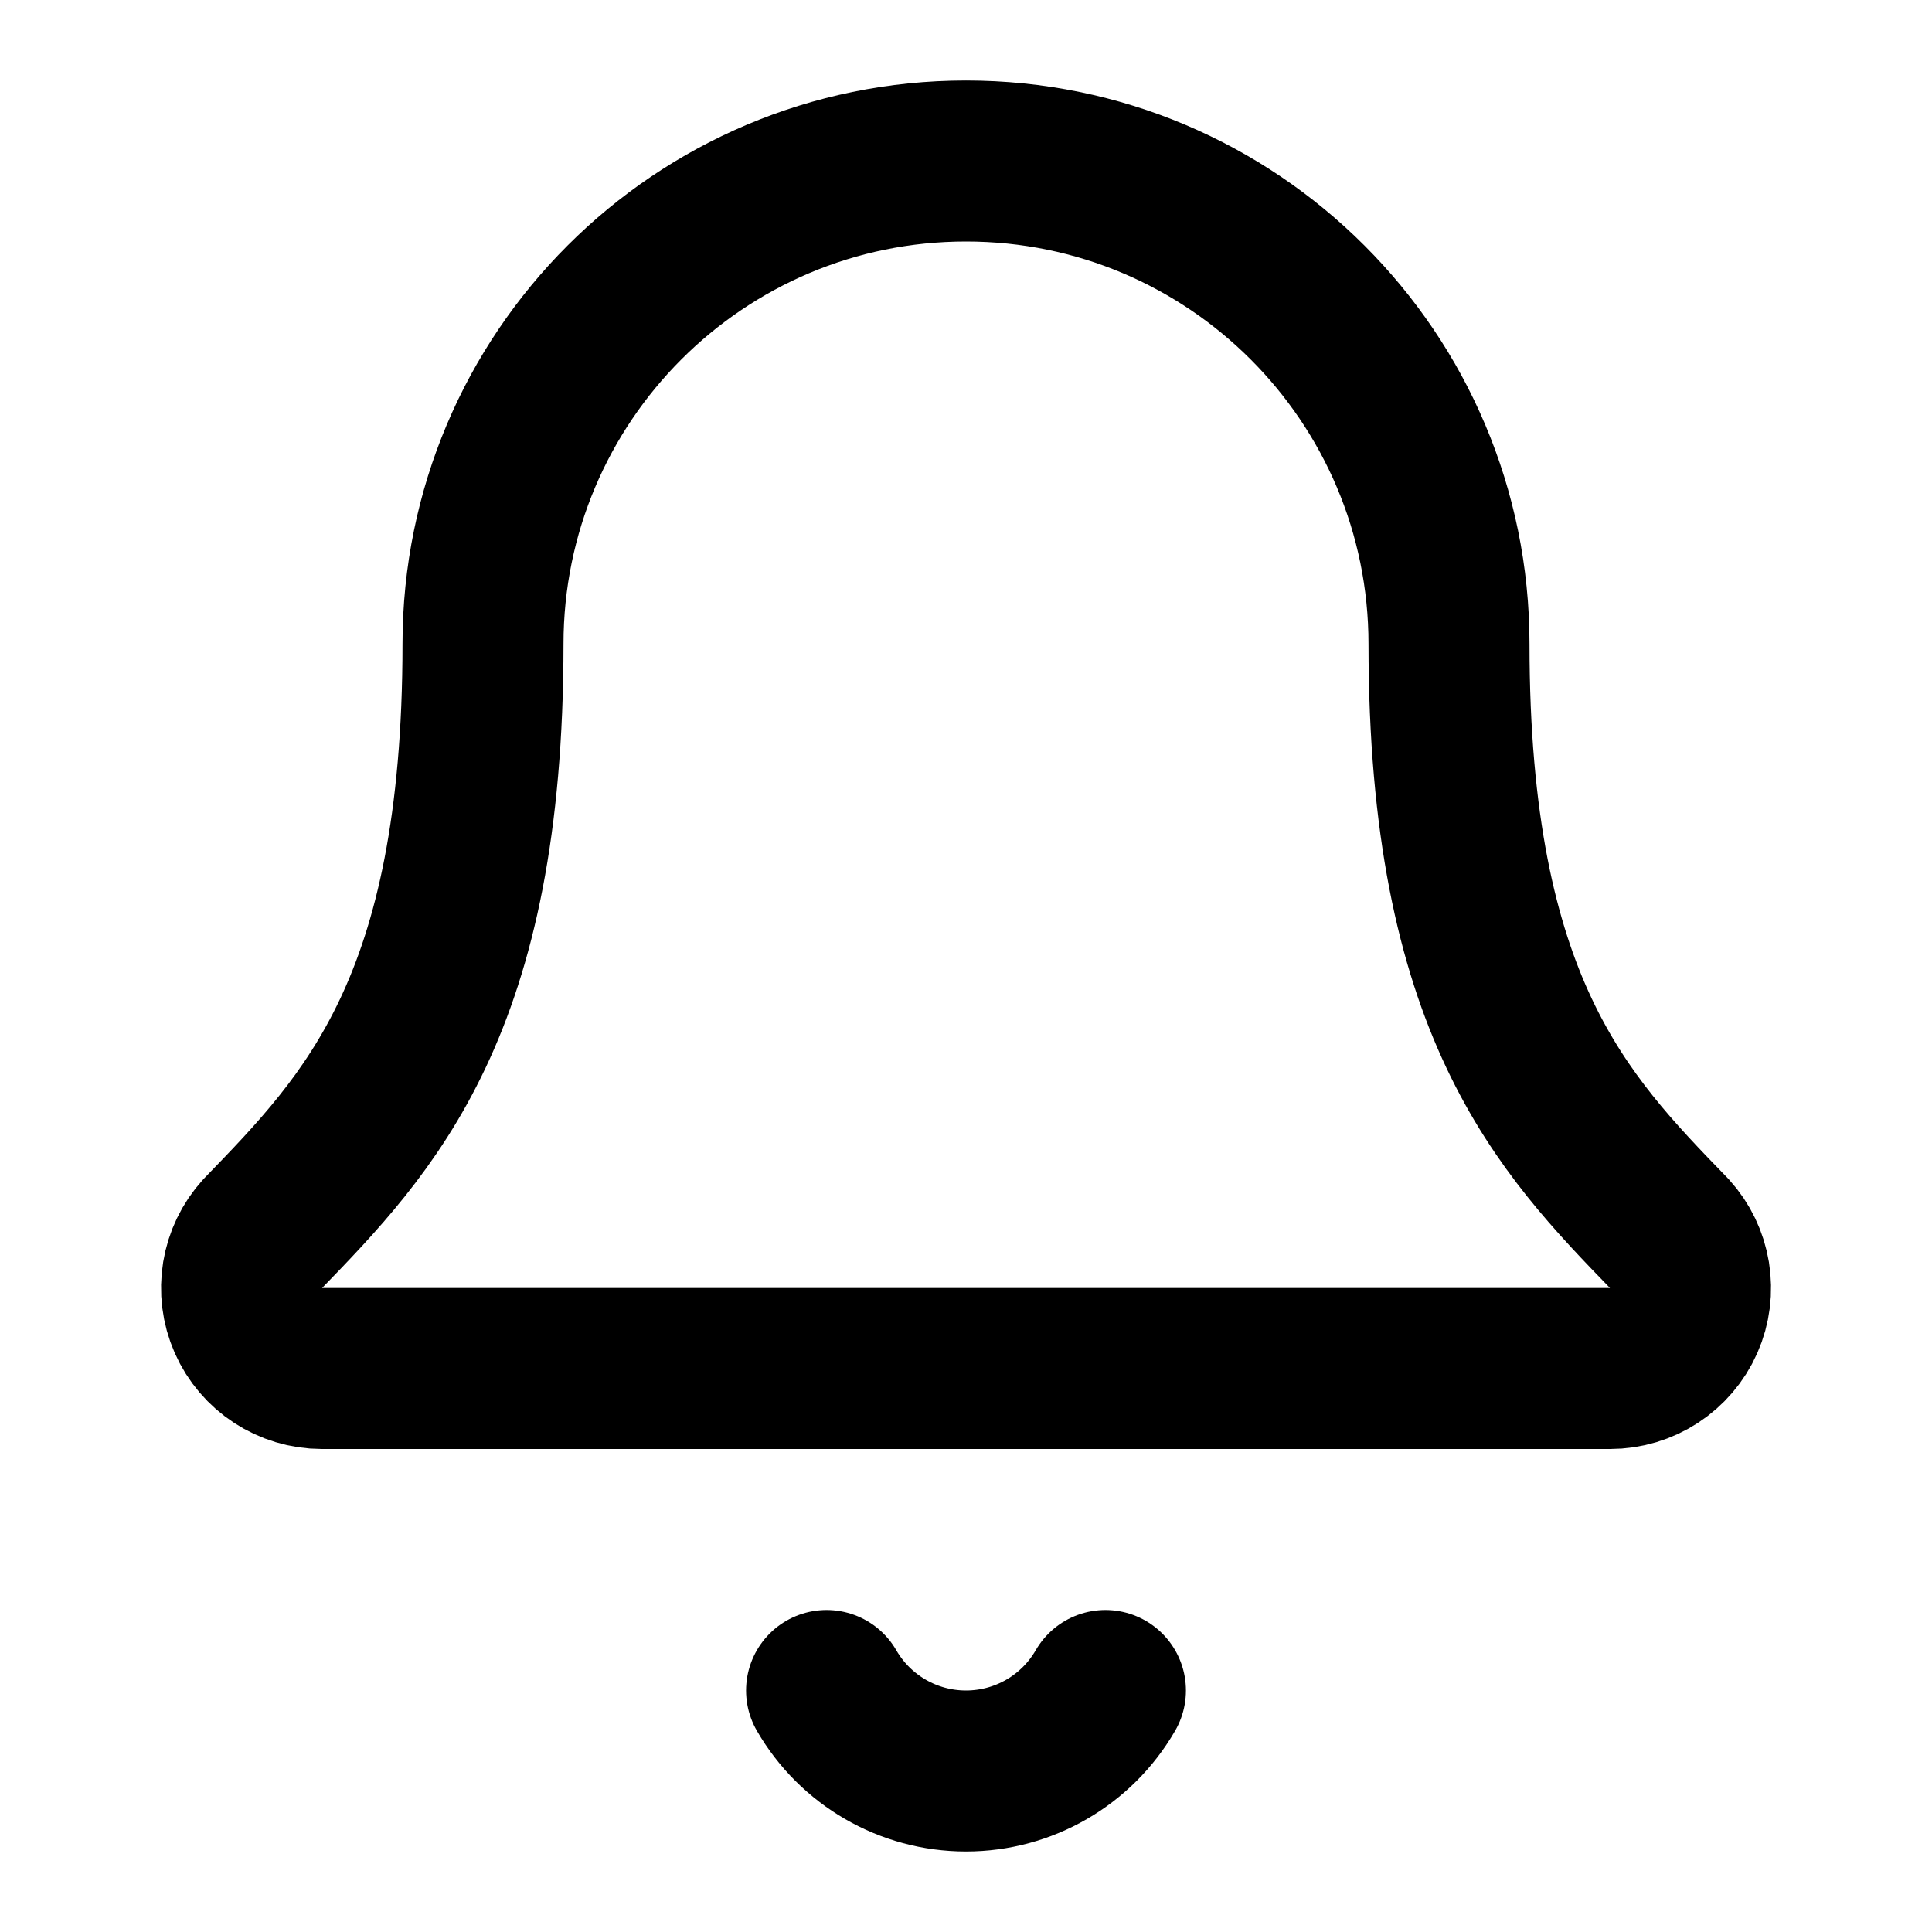
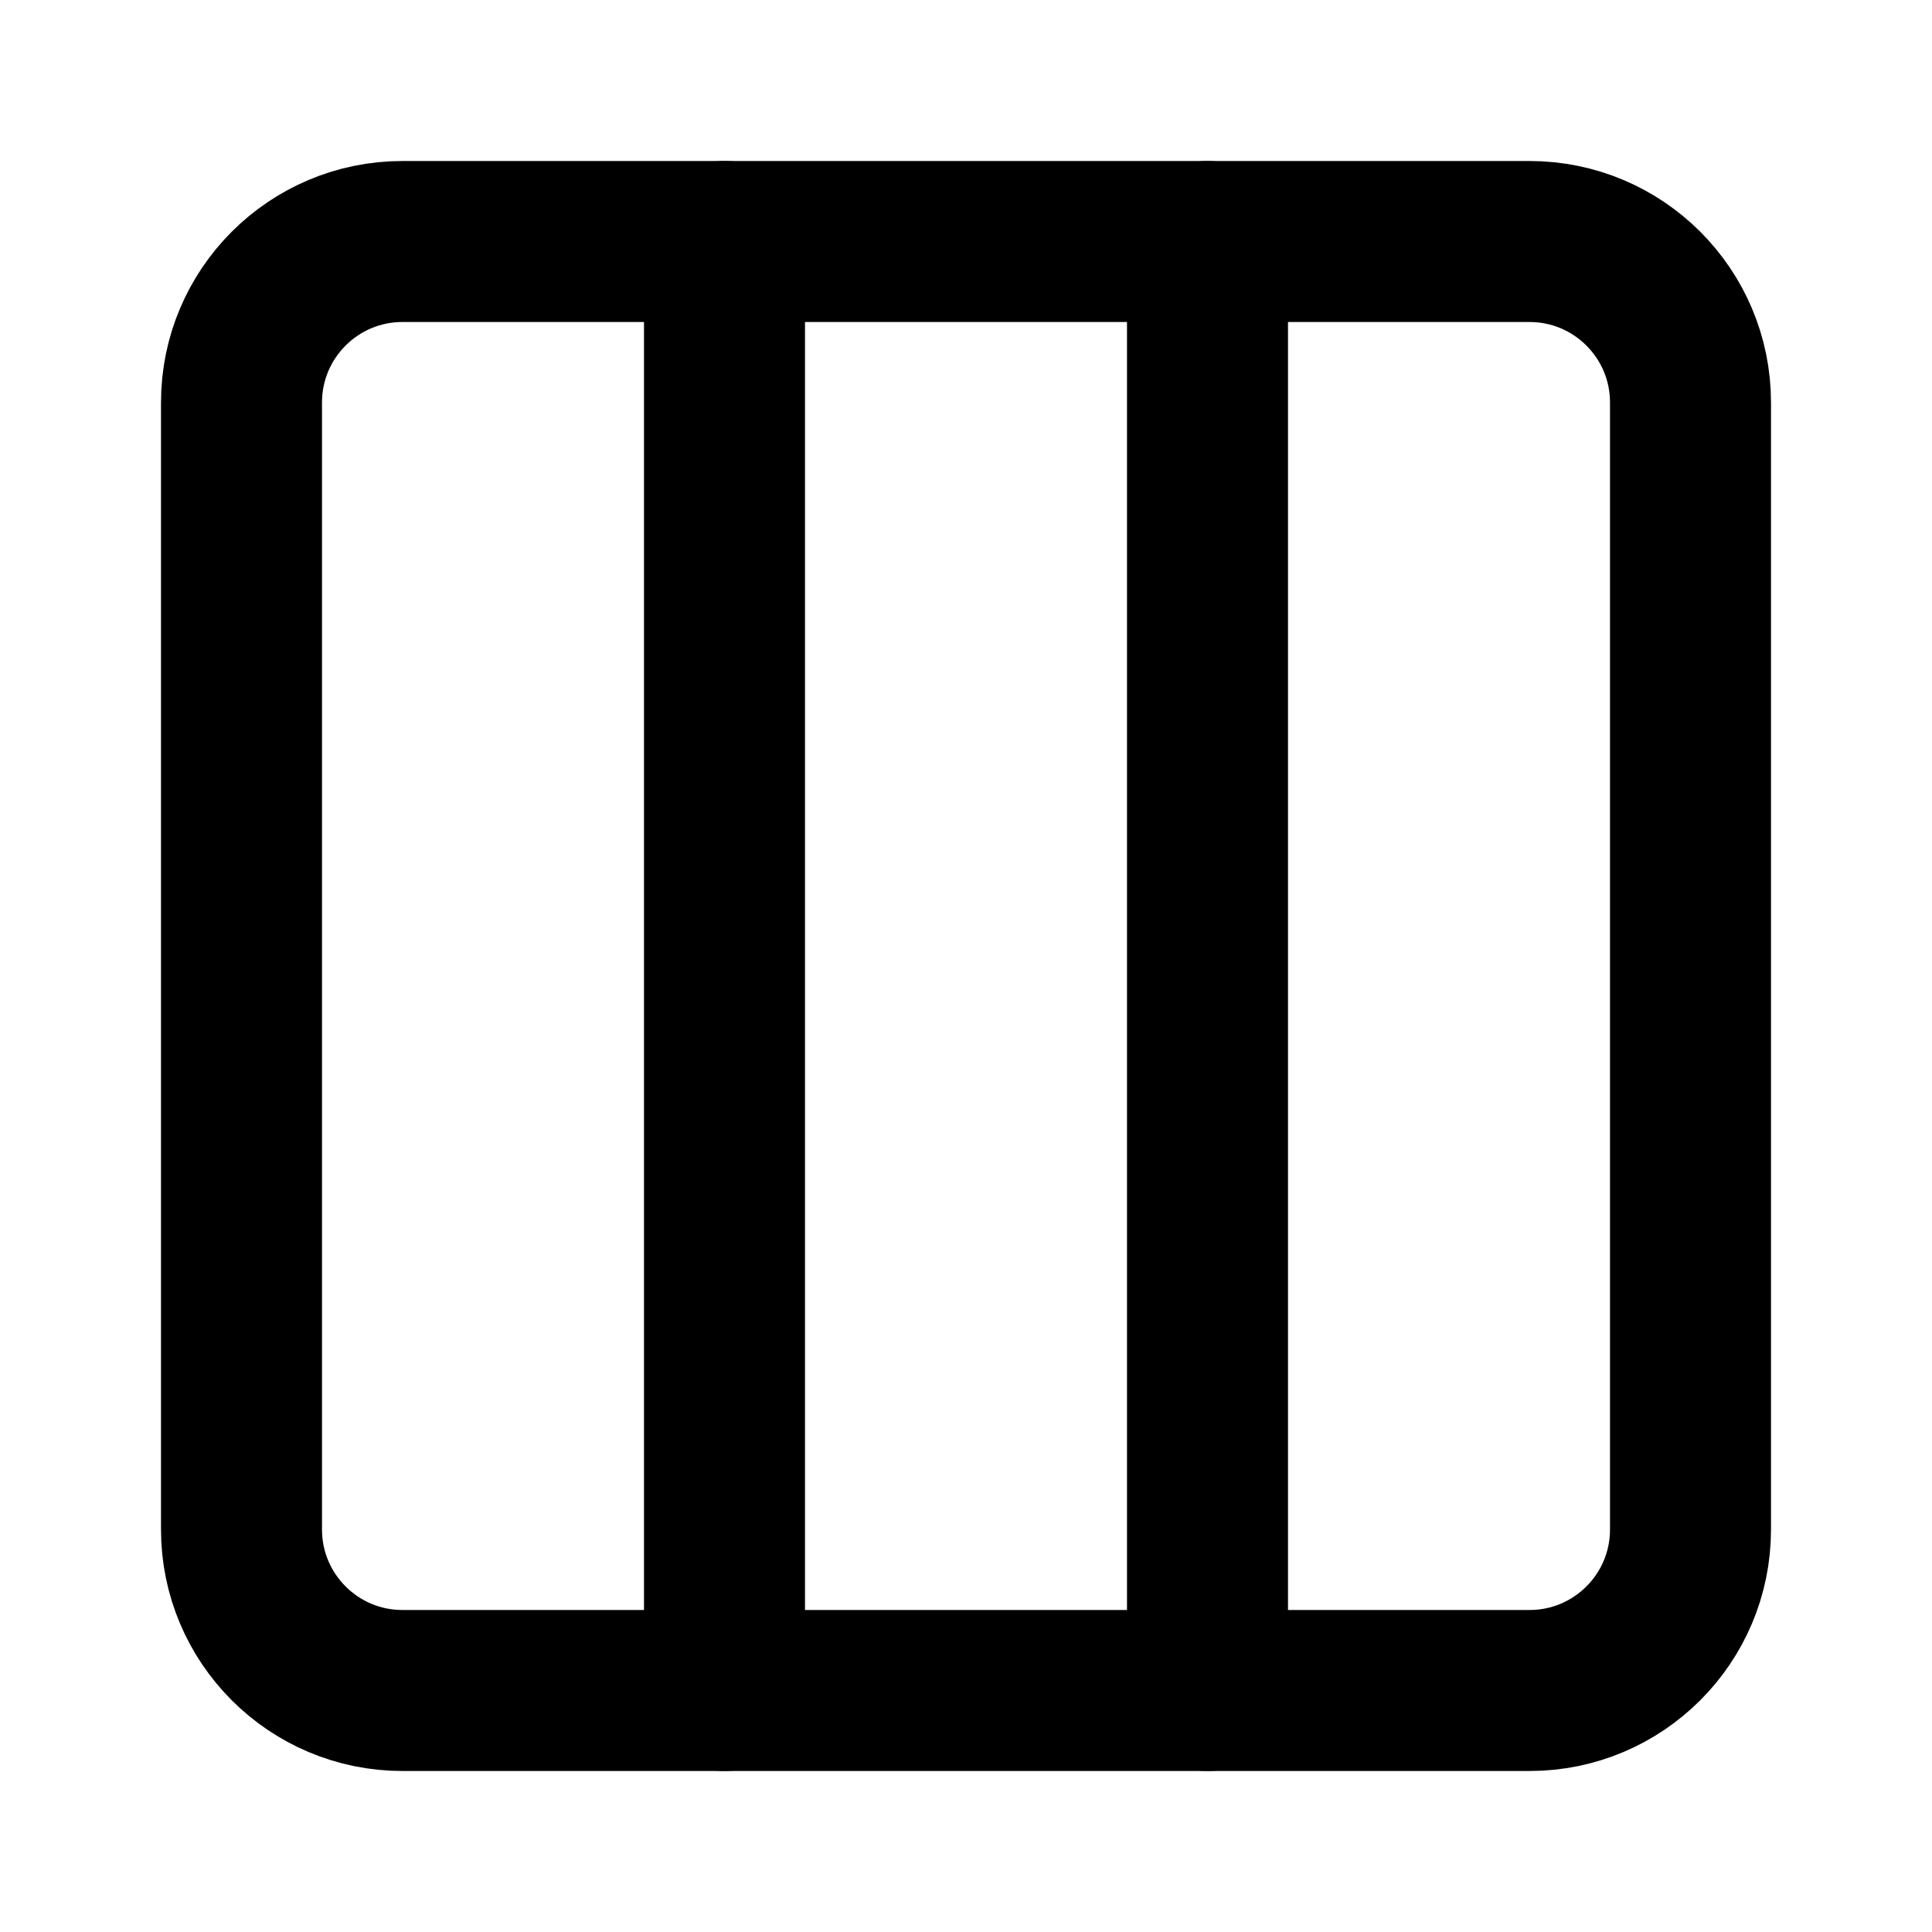
- <svg xmlns="http://www.w3.org/2000/svg" width="24" height="24" viewBox="0 0 24 24" fill="none" stroke="currentColor" stroke-width="2" stroke-linecap="round" stroke-linejoin="round">
-   <path d="M10.268 21a2 2 0 0 0 3.464 0" />
-   <path d="M3.262 15.326A1 1 0 0 0 4 17h16a1 1 0 0 0 .74-1.673C19.41 13.956 18 12.499 18 8A6 6 0 0 0 6 8c0 4.499-1.411 5.956-2.738 7.326" />
+ <svg xmlns="http://www.w3.org/2000/svg" class="lucide lucide-columns-3" width="24" height="24" viewBox="0 0 24 24" fill="none" stroke="currentColor" stroke-width="2" stroke-linecap="round" stroke-linejoin="round">
+   <rect width="18" height="18" x="3" y="3" rx="2" />
+   <path d="M9 3v18" />
+   <path d="M15 3v18" />
</svg>
